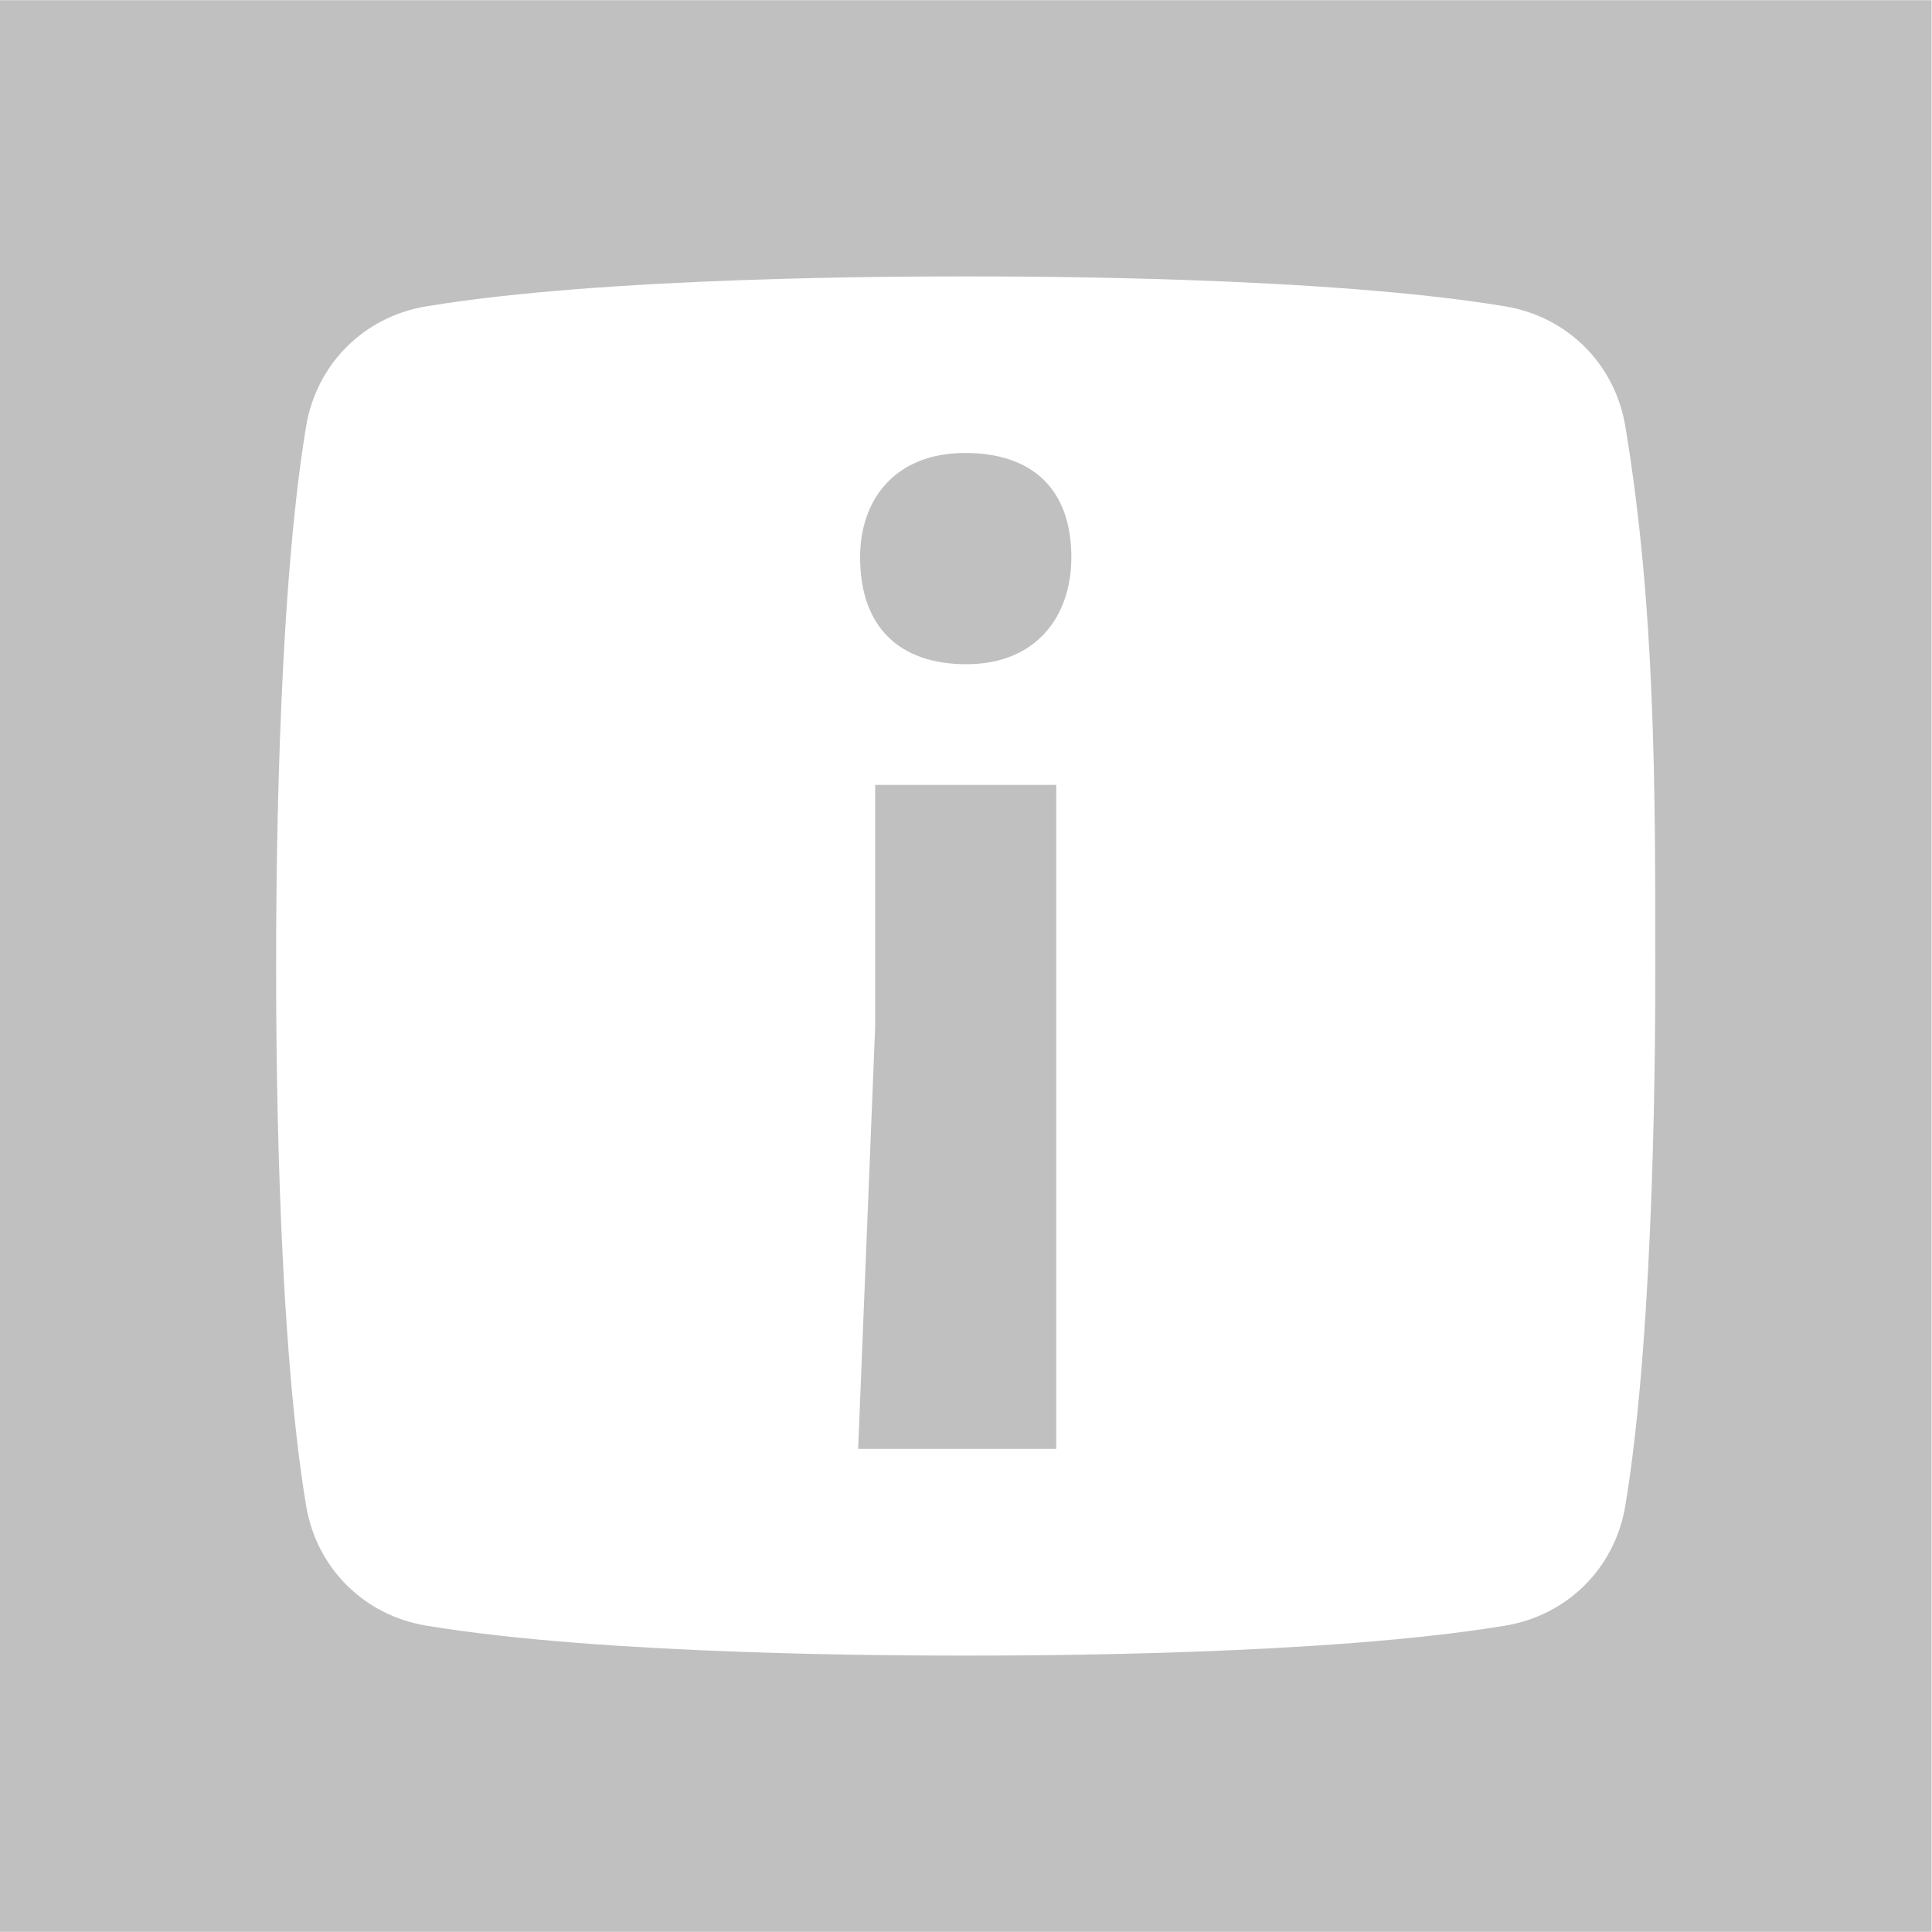
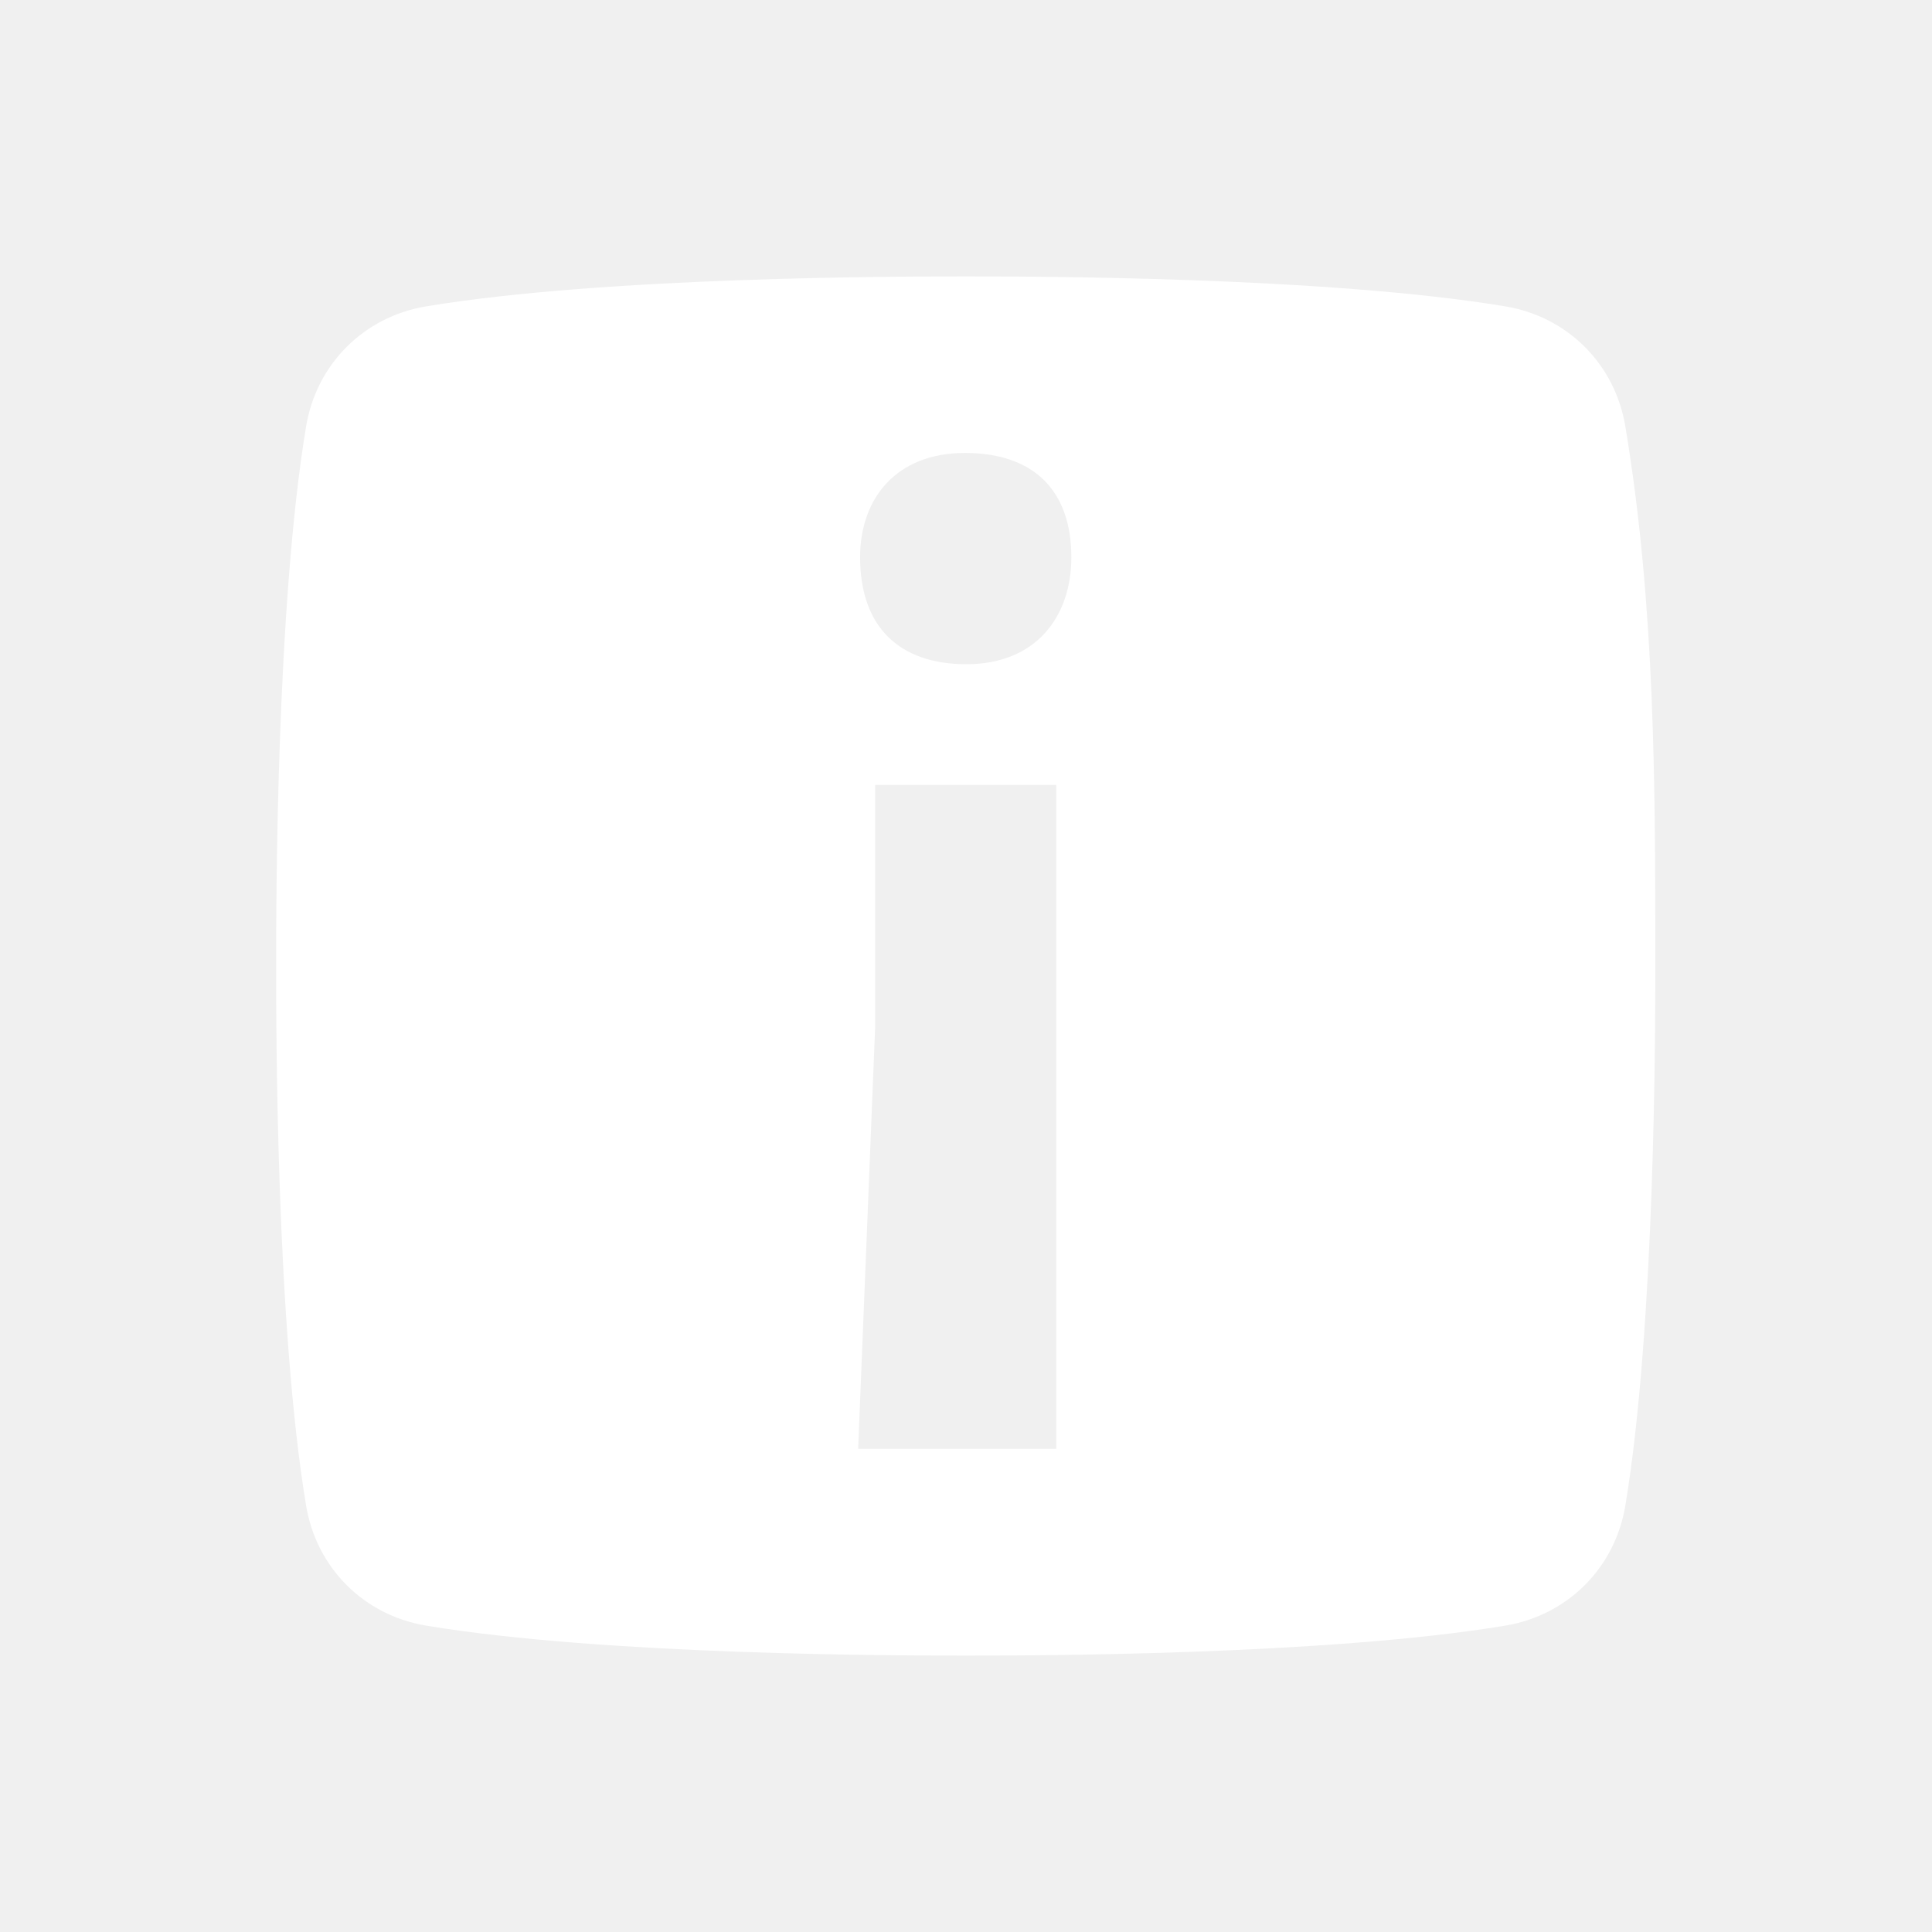
<svg xmlns="http://www.w3.org/2000/svg" width="139" height="139" viewBox="0 0 139 139" fill="none">
-   <rect width="138.96" height="138.96" transform="translate(0 0.0195312)" fill="black" fill-opacity="0.2" />
+   <rect width="138.96" height="138.96" transform="translate(0 0.0195312)" fill="black" fill-opacity="0.0" />
  <path fill-rule="evenodd" clip-rule="evenodd" d="M108.308 22.044C112.785 22.791 116.191 26.196 116.936 30.672C119.093 43.614 119.093 56.551 119.093 69.5C119.093 73.814 119.093 95.385 116.936 108.328C116.191 112.804 112.785 116.209 108.308 116.956C95.365 119.113 73.794 119.113 69.48 119.113C65.166 119.113 43.595 119.113 30.652 116.956C26.175 116.209 22.769 112.804 22.024 108.328C19.867 95.385 19.867 73.814 19.867 69.5C19.867 65.186 19.867 43.615 22.024 30.672C22.769 26.196 26.175 22.791 30.652 22.044C43.595 19.887 65.166 19.887 69.48 19.887C73.794 19.887 95.365 19.887 108.308 22.044ZM62.966 73.843L61.741 104.24H75.994V56.472H62.966V73.843ZM69.53 47.788C64.663 47.788 61.881 45.066 61.881 40.095C61.881 35.872 64.463 32.589 69.43 32.589C74.298 32.589 77.079 35.215 77.079 40.095C77.079 44.41 74.497 47.788 69.53 47.788Z" fill="white" />
</svg>
